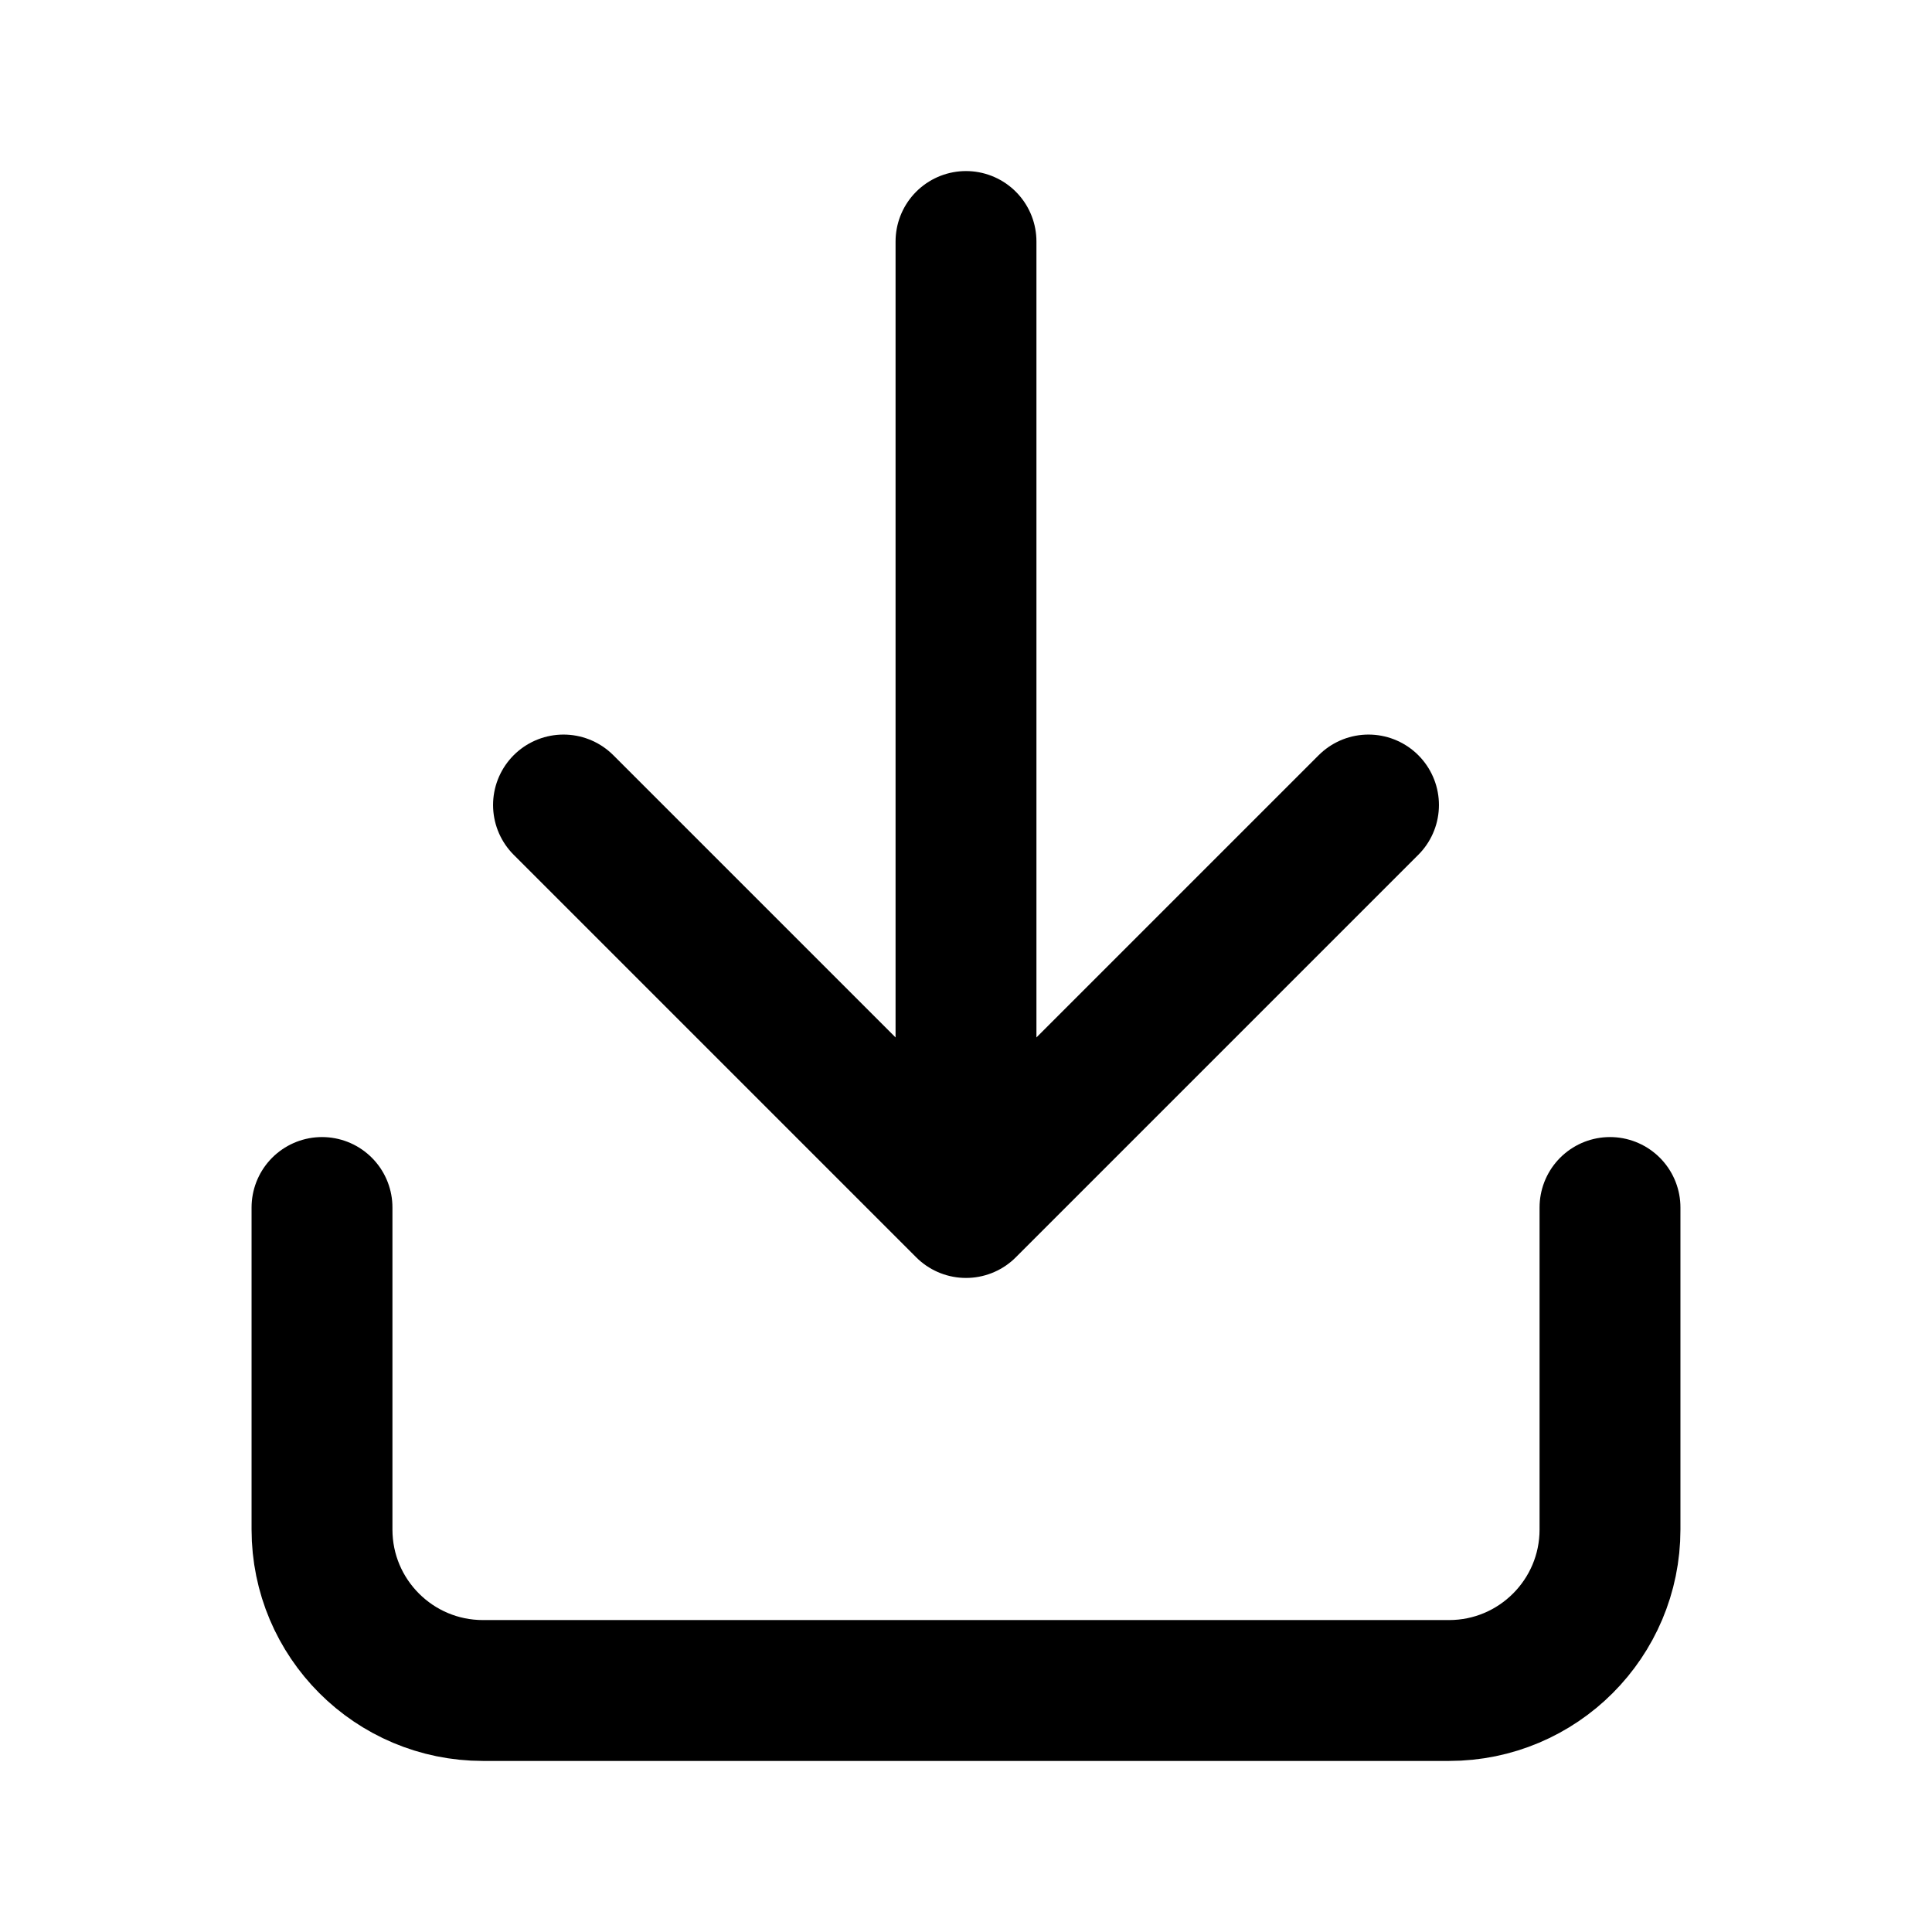
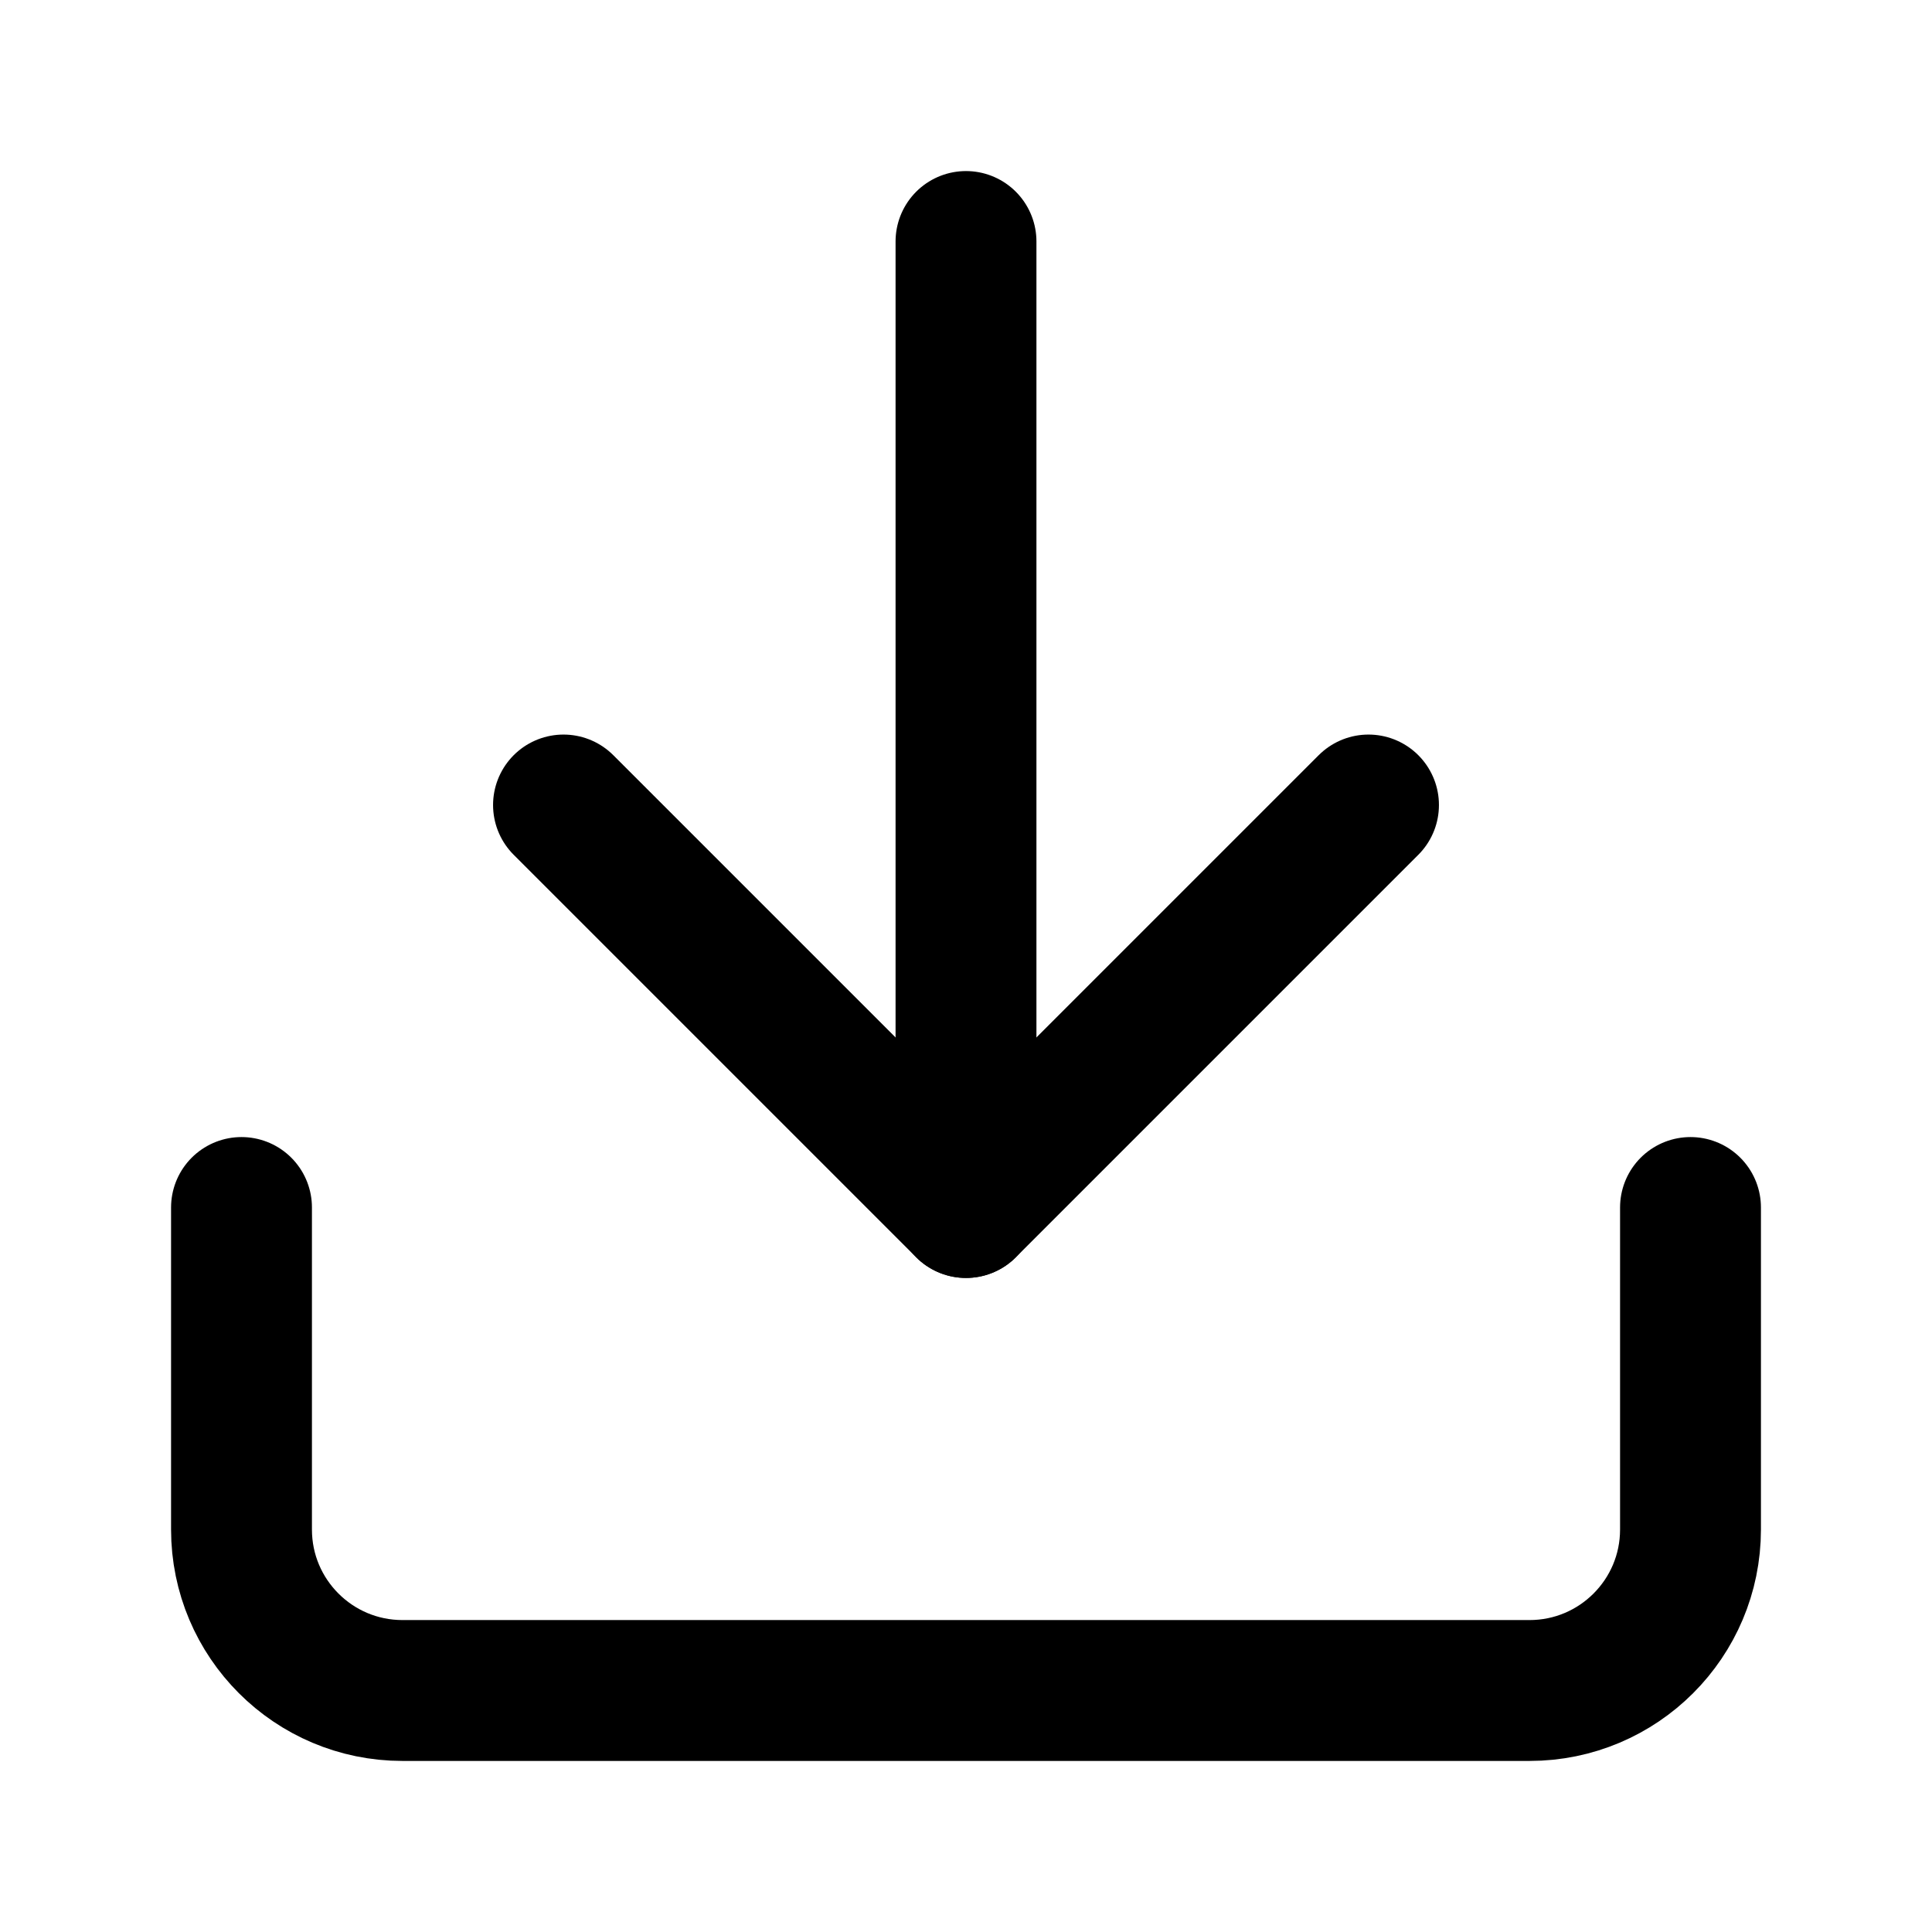
- <svg xmlns="http://www.w3.org/2000/svg" width="24" height="24" viewBox="0 0 24 24" fill="none" stroke="#000000" stroke-width="1.75" stroke-linecap="round" stroke-linejoin="round">
-   <path d="M12 3v12m-5-5 5 5 5-5M4 15v4a2 2 0 0 0 2 2h12a2 2 0 0 0 2-2v-4" />
+ <svg xmlns="http://www.w3.org/2000/svg" width="24" height="24" viewBox="0 0 24 24" stroke="#000000" stroke-width="1.75" stroke-linecap="round" stroke-linejoin="round" fill="none">
+   <path d="M12 15V3" />
+   <path d="M21 15v4a2 2 0 0 1-2 2H5a2 2 0 0 1-2-2v-4" />
+   <path d="m7 10 5 5 5-5" />
</svg>
